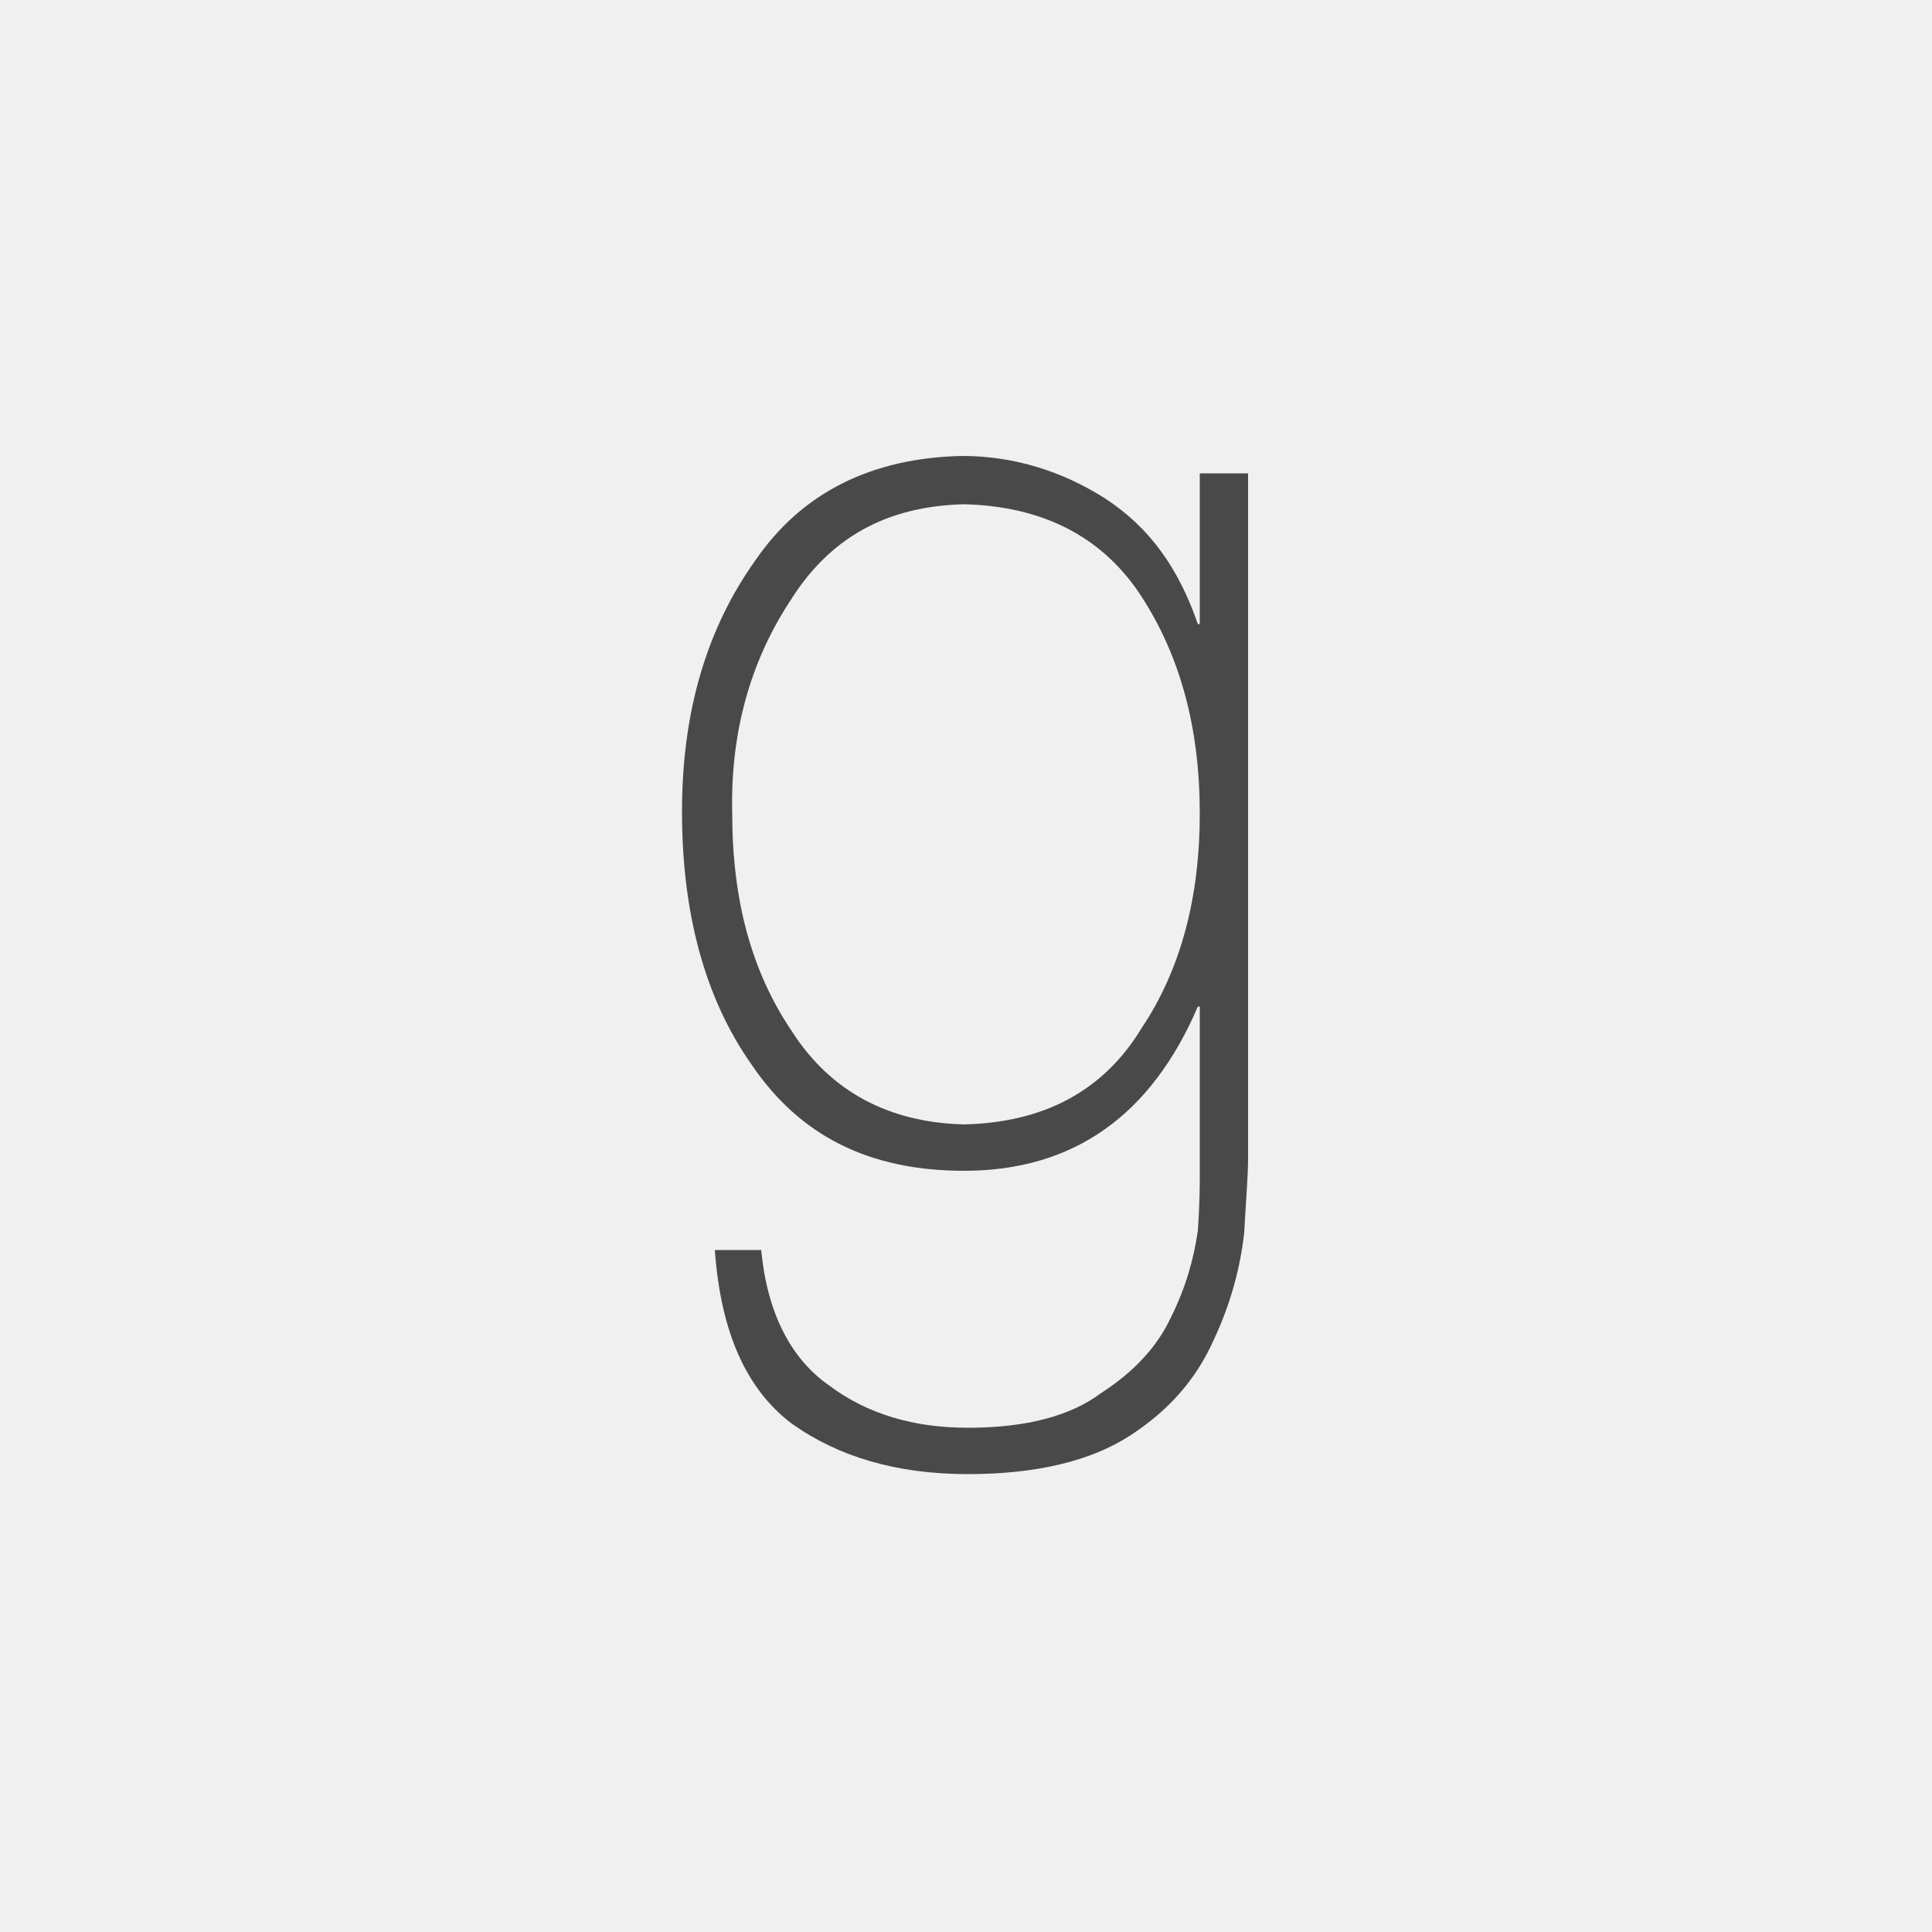
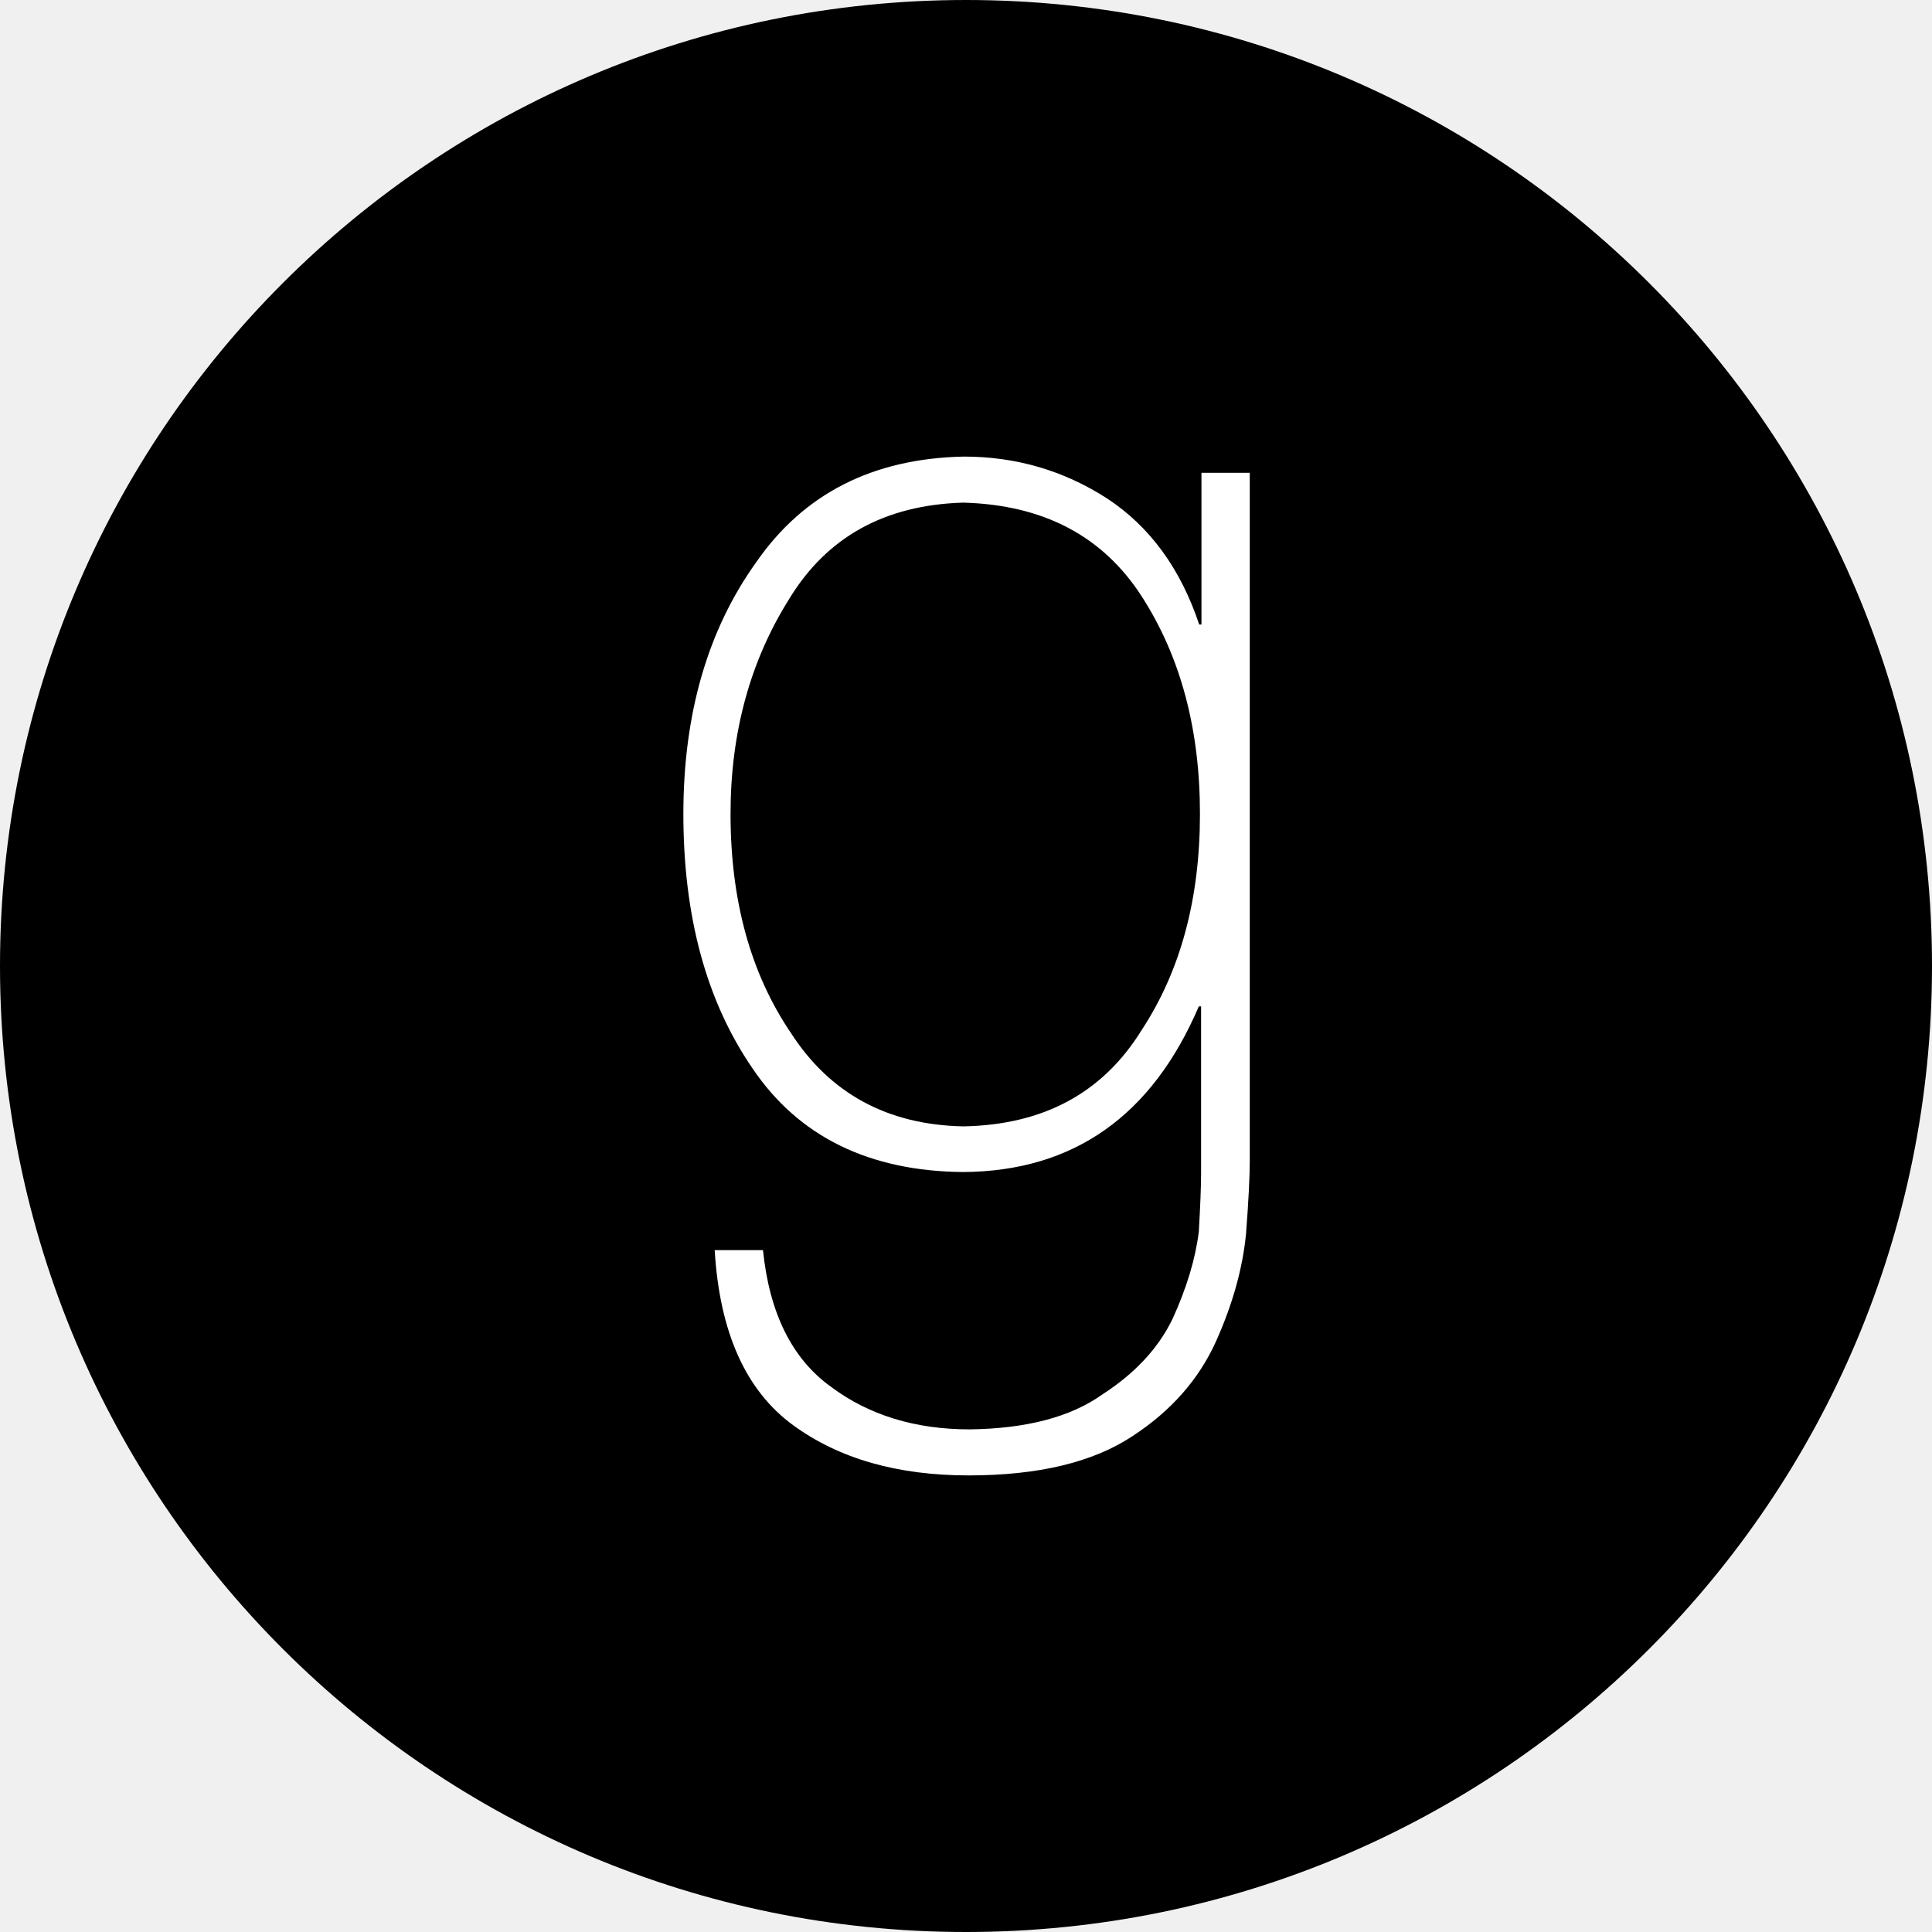
- <svg xmlns="http://www.w3.org/2000/svg" version="1.1" x="0px" y="0px" viewBox="0 0 100 100" style="enable-background:new 0 0 100 100;" xml:space="preserve">
+ <svg xmlns="http://www.w3.org/2000/svg" version="1.1" x="0px" y="0px" viewBox="0 0 512 512" style="enable-background:new 0 0 512 512;" xml:space="preserve">
  <style type="text/css">
- 	.st0{display:none;}
- 	.st1{display:inline;}
- 	.st2{fill:#27FB6B;}
- 	.st3{fill:#494949;}
+ 	.st0{fill:#FFFFFF;}
</style>
-   <g id="Layer_1" class="st0">
-     <g class="st1">
-       <path class="st2" d="M51.6,55.9c0.6-1.3,1-2.3,1.4-3.2c3.6-8.9,7.1-17.8,10.6-26.7c0.6-1.4,1.3-2,2.9-2c5.3,0.1,10.6,0,16.7,0    c-1.1,1.3-1.6,2.2-2.4,2.8c-3.4,2.4-4.3,5.6-4.2,9.7c0.3,9.1,0.3,18.2,0,27.2c-0.1,4,0.7,7.1,4,9.5c0.8,0.5,1.3,1.4,2.4,2.6    c-9.1,0-17.6,0-26.6,0c0.8-1,1.2-1.9,2-2.4c3.5-2.4,4.4-5.7,4.2-9.9c-0.3-7.2-0.1-14.5-0.1-21.7c0-0.6,0-1.2,0-1.9    c-0.1,0-0.3-0.1-0.4-0.1c-2.2,5.5-4.3,10.9-6.5,16.4c-2.4,6-4.7,11.9-7.1,17.9c-0.3,0.7-1,1.3-1.6,2c-0.7-0.6-1.6-1.1-1.9-1.9    C40,63.1,34.9,52.1,29.9,41c-0.2-0.4-0.4-0.8-1.1-1.1c0,5,0.4,10.1-0.1,15.1c-0.8,7.2,1,13.2,6.5,18.1c0.7,0.6,1.1,1.5,1.9,2.7    c-7,0-13.4,0-20.3,0c0.7-1.1,1.1-2.1,1.8-2.7c5.4-4.7,7-10.6,6.4-17.6c-0.5-6.4,0-12.8-0.2-19.2c0-1.6-0.8-3.3-1.7-4.7    c-1.6-2.4-3.6-4.5-5.8-7.1c1.4-0.2,2-0.3,2.6-0.3c5,0,10,0.1,15,0c1.6,0,2.3,0.5,3,1.9c4.1,9.1,8.2,18.2,12.4,27.3    C50.6,54,51,54.8,51.6,55.9z" />
-     </g>
+   <g id="Layer_3">
+     <circle cx="256" cy="256" r="256" />
  </g>
-   <g id="Layer_2">
+   <g id="Layer_4">
    <g>
-       <path id="Goodreads" class="st3" d="M49.9,60.6c5.7,0,9.7-2.9,12.1-8.5h0.1v8.6c0,0.6,0,1.6-0.1,3c-0.2,1.4-0.6,2.9-1.4,4.5    c-0.7,1.5-1.9,2.8-3.6,3.9c-1.6,1.2-3.9,1.8-6.9,1.8c-2.8,0-5.2-0.7-7.2-2.2c-2-1.4-3.2-3.8-3.5-7H37c0.3,4.2,1.6,7.2,4,9    c2.4,1.7,5.4,2.6,9.1,2.6c3.6,0,6.4-0.7,8.4-2c2-1.3,3.4-2.9,4.3-4.9c0.9-1.9,1.4-3.8,1.6-5.6c0.1-1.8,0.2-3,0.2-3.8V24.5h-2.5    v7.8H62c-1-2.9-2.5-5-4.8-6.5c-2.2-1.4-4.7-2.2-7.4-2.2c-4.7,0.1-8.3,1.9-10.7,5.4c-2.5,3.5-3.8,7.8-3.8,13    c0,5.3,1.2,9.7,3.6,13.1C41.4,58.8,45,60.6,49.9,60.6z M40.9,31.1c2-3.2,4.9-4.9,9-5c4.1,0.1,7.2,1.7,9.2,4.8c2,3.1,3,6.8,3,11.2    c0,4.4-1,8.1-3,11.1c-2,3.3-5.1,4.9-9.2,5c-3.9-0.1-6.9-1.7-8.9-4.8c-2.1-3.1-3.1-6.8-3.1-11.3C37.8,38,38.8,34.3,40.9,31.1z" />
-     </g>
-   </g>
-   <g id="Layer_3" class="st0">
-     <g class="st1">
-       <path id="LinkedIn__x28_alt_x29_" class="st2" d="M71.4,24.9H28.6c-2.1,0-3.7,1.6-3.7,3.6v43.1c0,2,1.7,3.6,3.7,3.6h42.8    c2.1,0,3.7-1.6,3.7-3.6V28.5C75.1,26.5,73.5,24.9,71.4,24.9z M40.1,66.9h-7.6V44.2h7.6V66.9z M36.3,41.1L36.3,41.1    c-2.6,0-4.2-1.7-4.2-3.9c0-2.2,1.7-3.9,4.3-3.9c2.6,0,4.2,1.7,4.2,3.9C40.6,39.4,39,41.1,36.3,41.1z M67.5,66.9h-7.6V54.8    c0-3.1-1.1-5.1-3.8-5.1c-2.1,0-3.3,1.4-3.9,2.8c-0.2,0.5-0.3,1.2-0.3,1.8v12.7h-7.6c0,0,0.1-20.6,0-22.7h7.6v3.2    c1-1.5,2.8-3.8,6.8-3.8c5,0,8.7,3.2,8.7,10.2V66.9L67.5,66.9z M51.8,47.5C51.9,47.5,51.9,47.5,51.8,47.5L51.8,47.5L51.8,47.5z" />
+       <path id="Goodreads" class="st0" d="M255.3,310.6c29.2-0.2,50-14.9,62.4-43.9h0.6V311c0,3.3-0.2,8.4-0.6,15.4    c-0.9,7.2-3.2,14.9-7,23.2c-3.8,7.8-10,14.4-18.5,19.9c-8.4,6-20.1,9.1-35.2,9.3c-14.5,0-26.8-3.8-36.8-11.3    c-10.3-7.4-16.3-19.5-18-36.2h-12.8c1.3,21.7,8.2,37.2,20.8,46.4c12.2,8.9,27.7,13.3,46.5,13.3c18.5,0,33-3.5,43.4-10.4    c10.3-6.7,17.6-15.1,22.1-25c4.5-10,7.1-19.5,8-28.5c0.7-9,1-15.5,1-19.4V125.3h-12.8v40.2h-0.6c-4.9-14.7-13-25.9-24.4-33.4    c-11.5-7.4-24.1-11.1-38-11.1c-24.1,0.5-42.4,9.8-55,28c-12.9,18-19.3,40.3-19.3,66.7c0,27.2,6.1,49.6,18.3,67.4    C211.6,301.2,230.3,310.4,255.3,310.6z M209.1,158.8c10-16.5,25.4-25,46.2-25.6c21.3,0.6,37,8.9,47.3,24.9    c10.3,16,15.4,35.2,15.4,57.6c0,22.4-5.1,41.5-15.4,57.2c-10.3,16.7-26,25.2-47.3,25.6c-20.1-0.4-35.4-8.7-45.8-24.9    c-10.6-15.7-15.9-35-15.9-57.9C193.6,194.2,198.8,175.2,209.1,158.8z" />
    </g>
  </g>
</svg>
